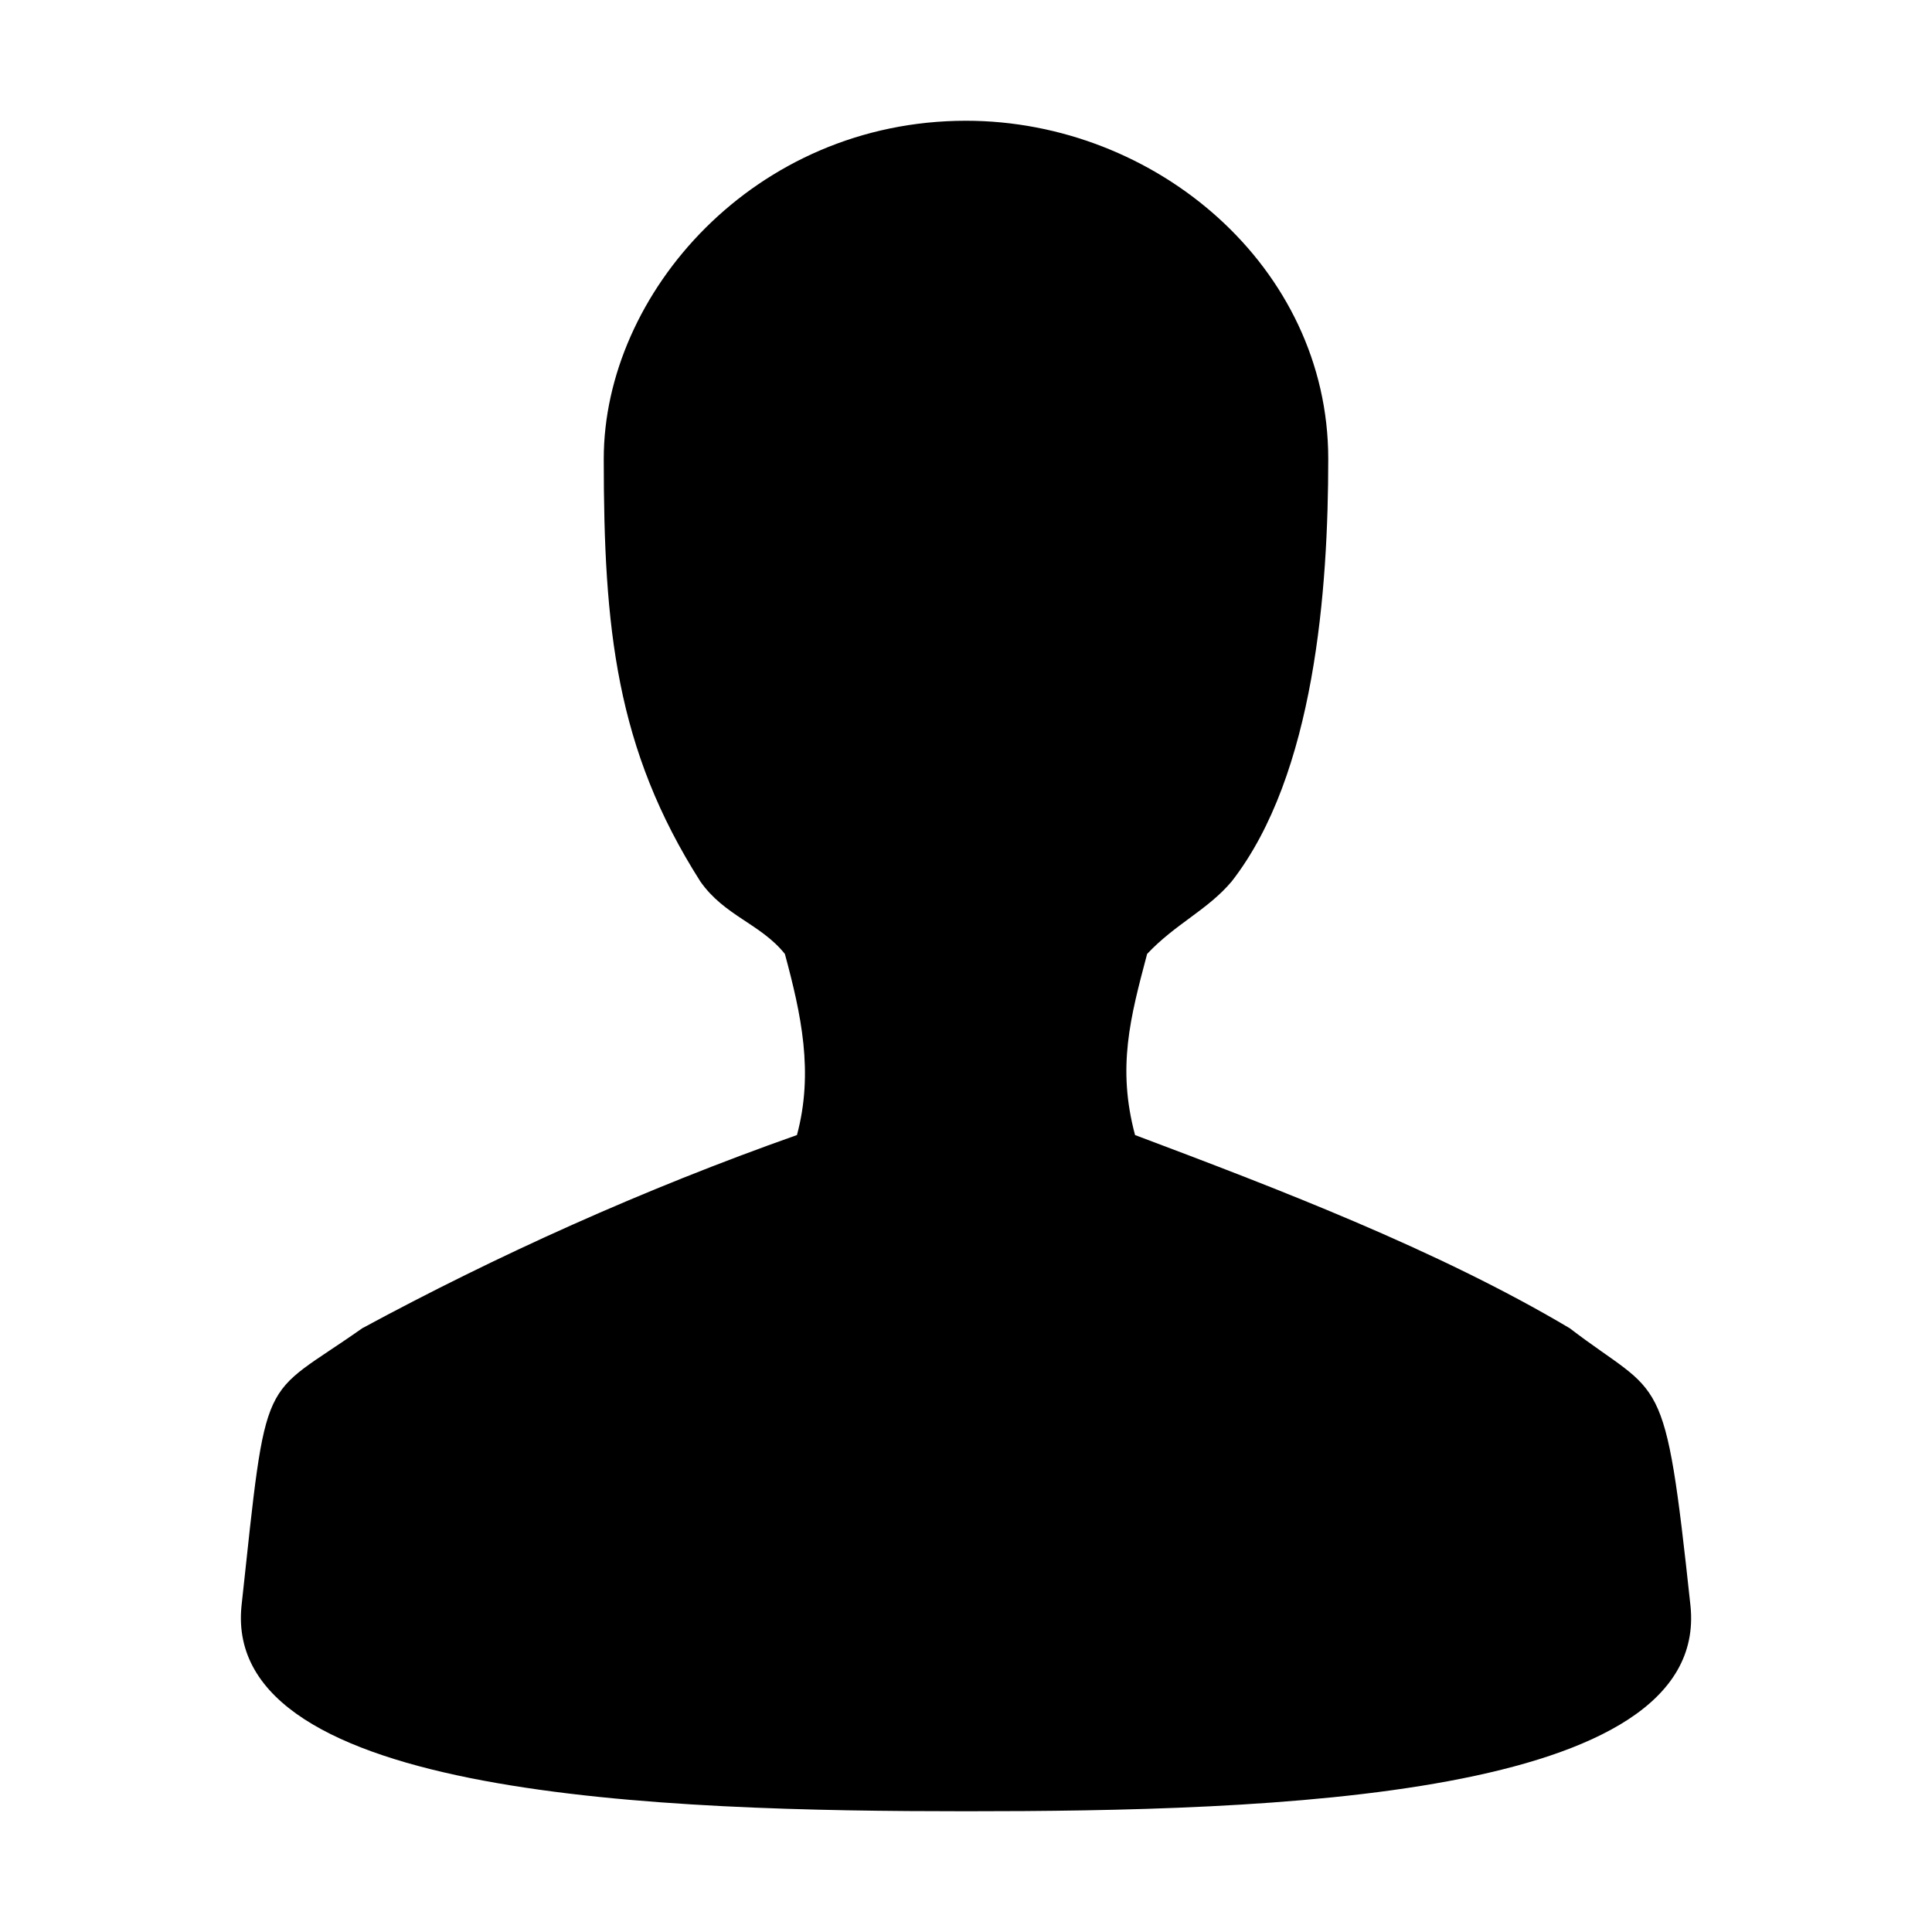
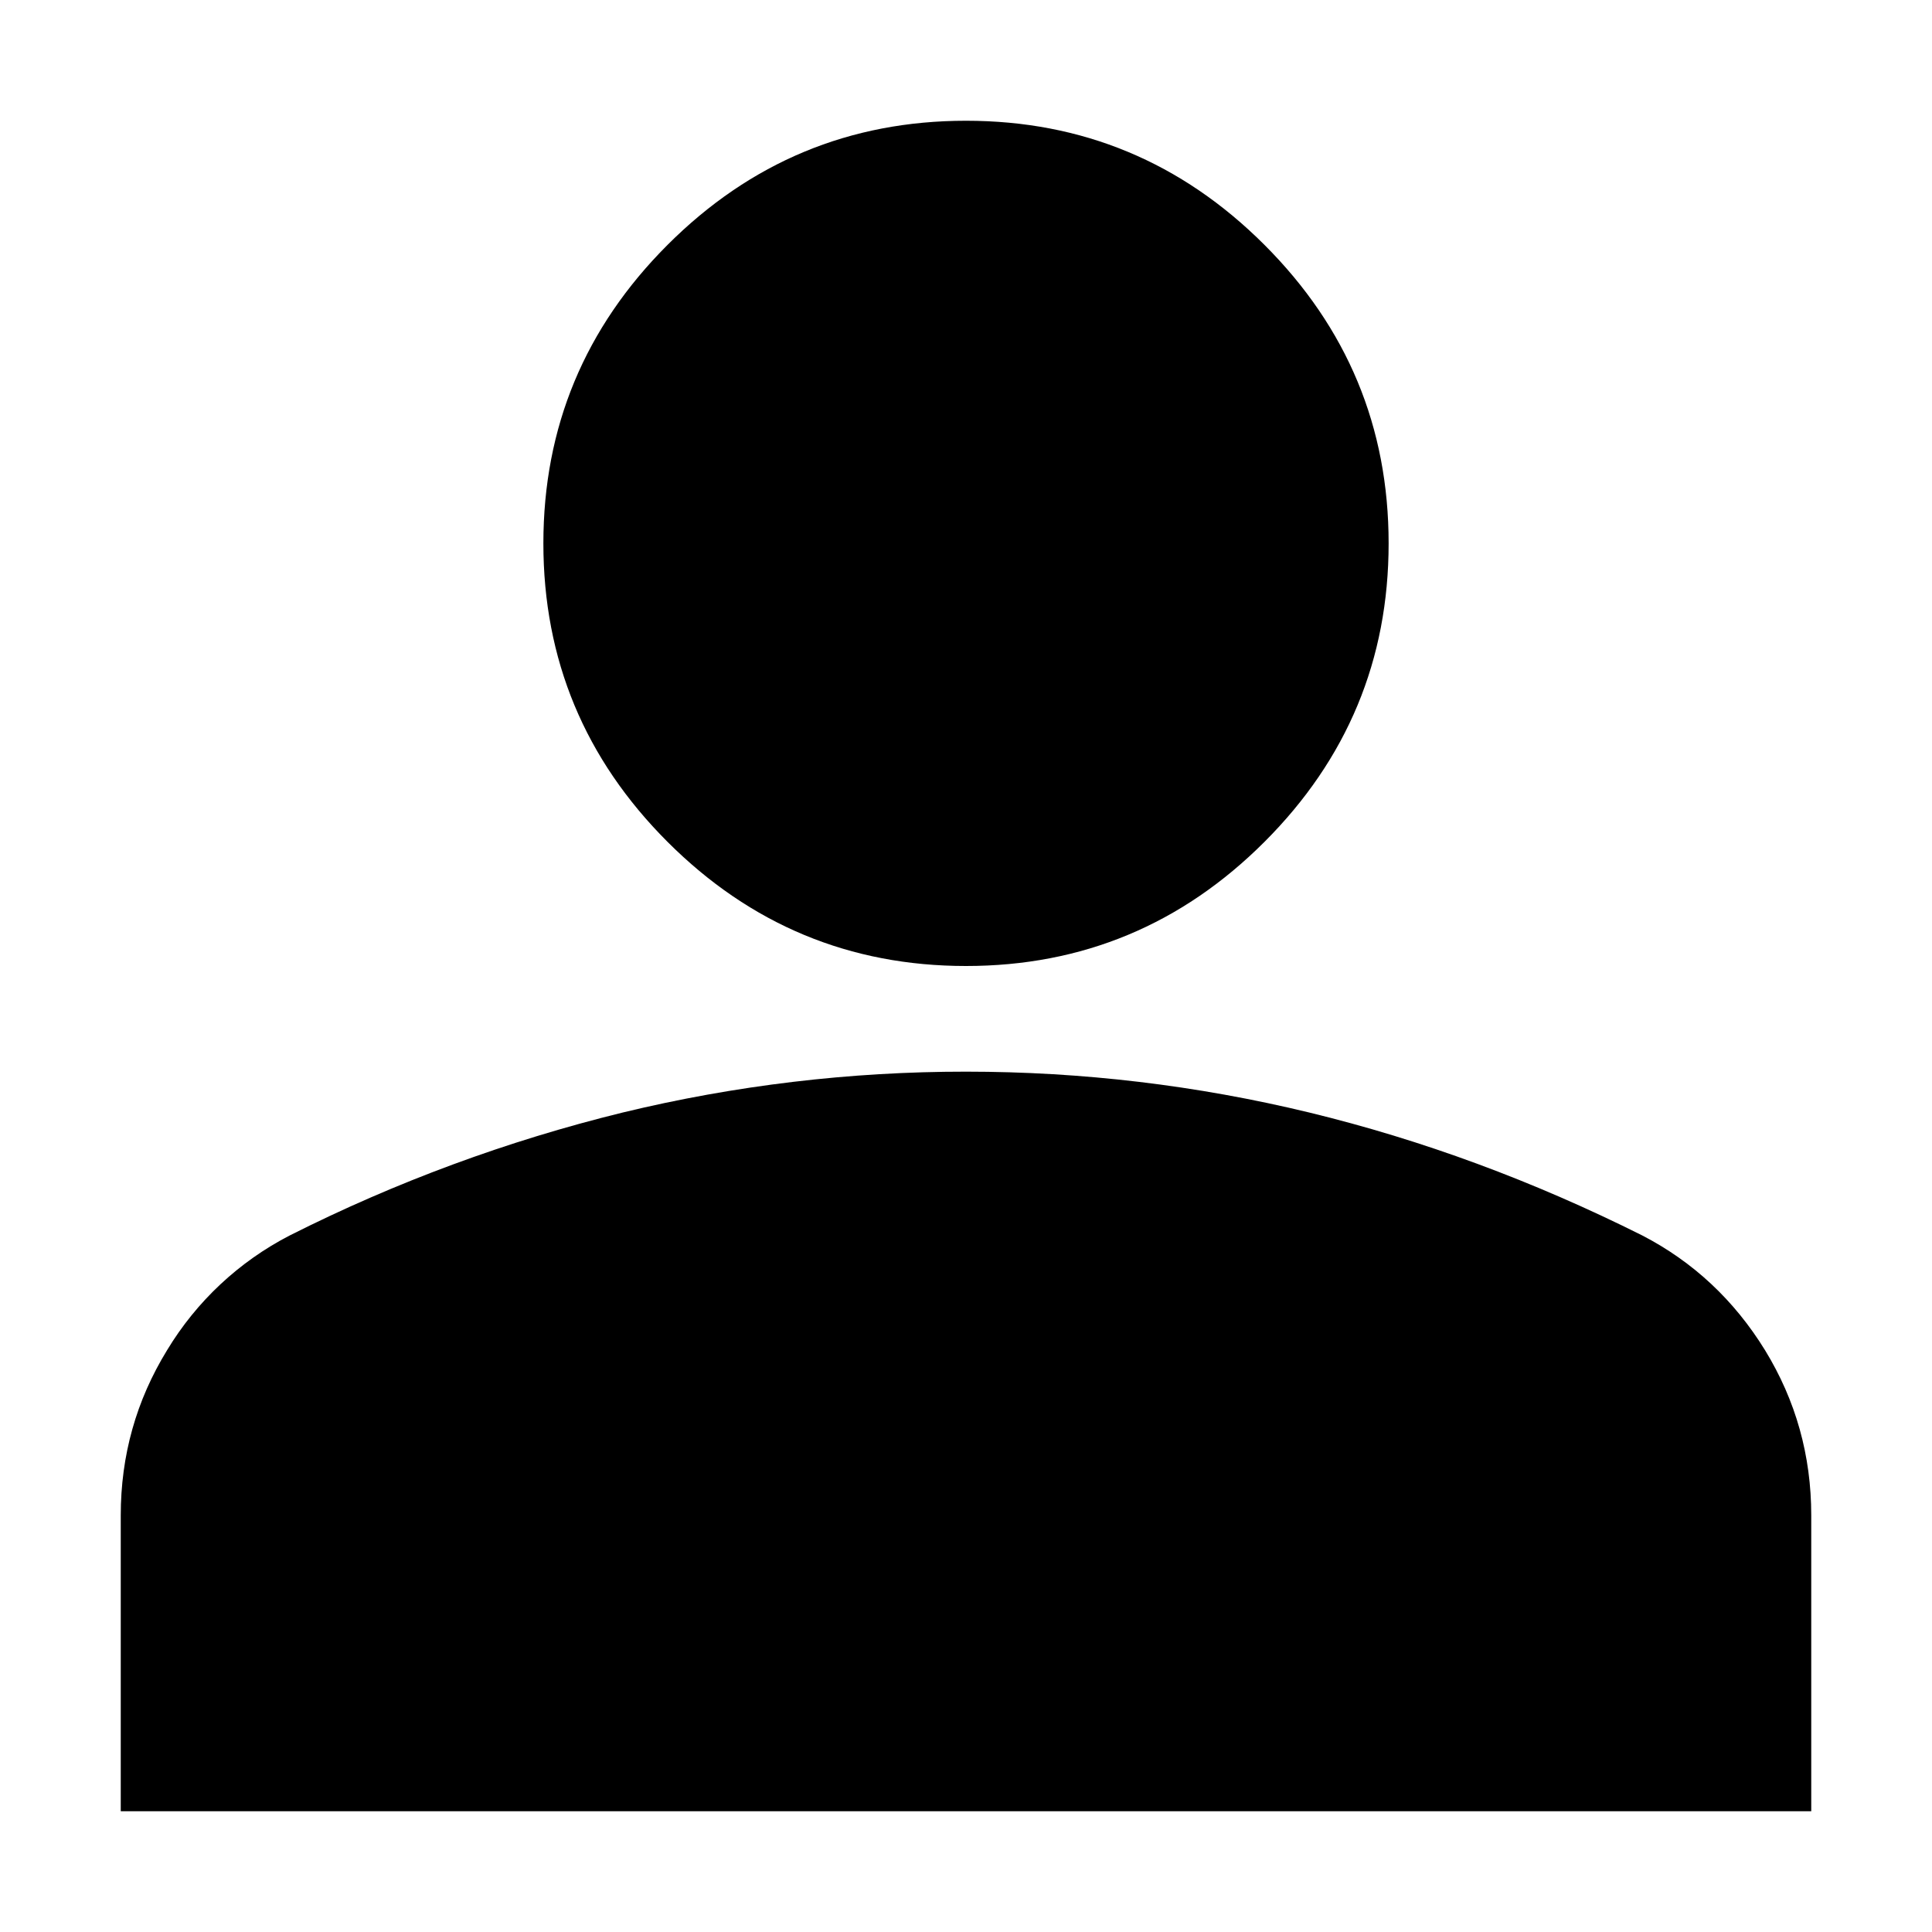
- <svg xmlns="http://www.w3.org/2000/svg" viewbox="0 0 16 16" height="16" width="16" version="1.1">
-   <path d="m5 3.8c0 1.4 0.1 2.4 0.8 3.5 0.2 0.286 0.5 0.35 0.7 0.6 0.135 0.5 0.24 0.98 0.1 1.5-1.275 0.45-2.49 1-3.6 1.6-0.85 0.6-0.785 0.31-1 2.3-0.16 1.59 3.5 1.7 6 1.7s6.163-0.1 6-1.7c-0.215-2-0.23-1.71-1-2.3-1.1-0.654-2.45-1.167-3.6-1.6-0.15-0.56-0.04-0.973 0.1-1.5 0.235-0.25 0.5-0.363 0.7-0.6 0.69-0.885 0.8-2.425 0.8-3.5 0-1.59-1.43-2.8-3-2.8-1.75 0-3 1.43-3 2.8z" />
+ <svg xmlns="http://www.w3.org/2000/svg" viewBox="0 0 16 16" height="16" width="16" xml:space="preserve" style="fill-rule:evenodd;clip-rule:evenodd;stroke-linejoin:round;stroke-miterlimit:2">
+   <path d="M12 12c-1.1 0-2.042-.392-2.825-1.175C8.392 10.042 8 9.1 8 8s.392-2.042 1.175-2.825C9.958 4.392 10.9 4 12 4s2.042.392 2.825 1.175C15.608 5.958 16 6.9 16 8s-.392 2.042-1.175 2.825C14.042 11.608 13.1 12 12 12Zm-8 8v-2.8c0-.567.146-1.087.438-1.563A2.918 2.918 0 0 1 5.6 14.55a14.853 14.853 0 0 1 3.15-1.163A13.778 13.778 0 0 1 12 13c1.1 0 2.183.129 3.25.387 1.067.259 2.117.646 3.15 1.163.483.25.871.613 1.163 1.087.291.476.437.996.437 1.563V20H4Z" style="fill-rule:nonzero" transform="matrix(.875 0 0 .875 -2.5 -2.5)" />
</svg>
